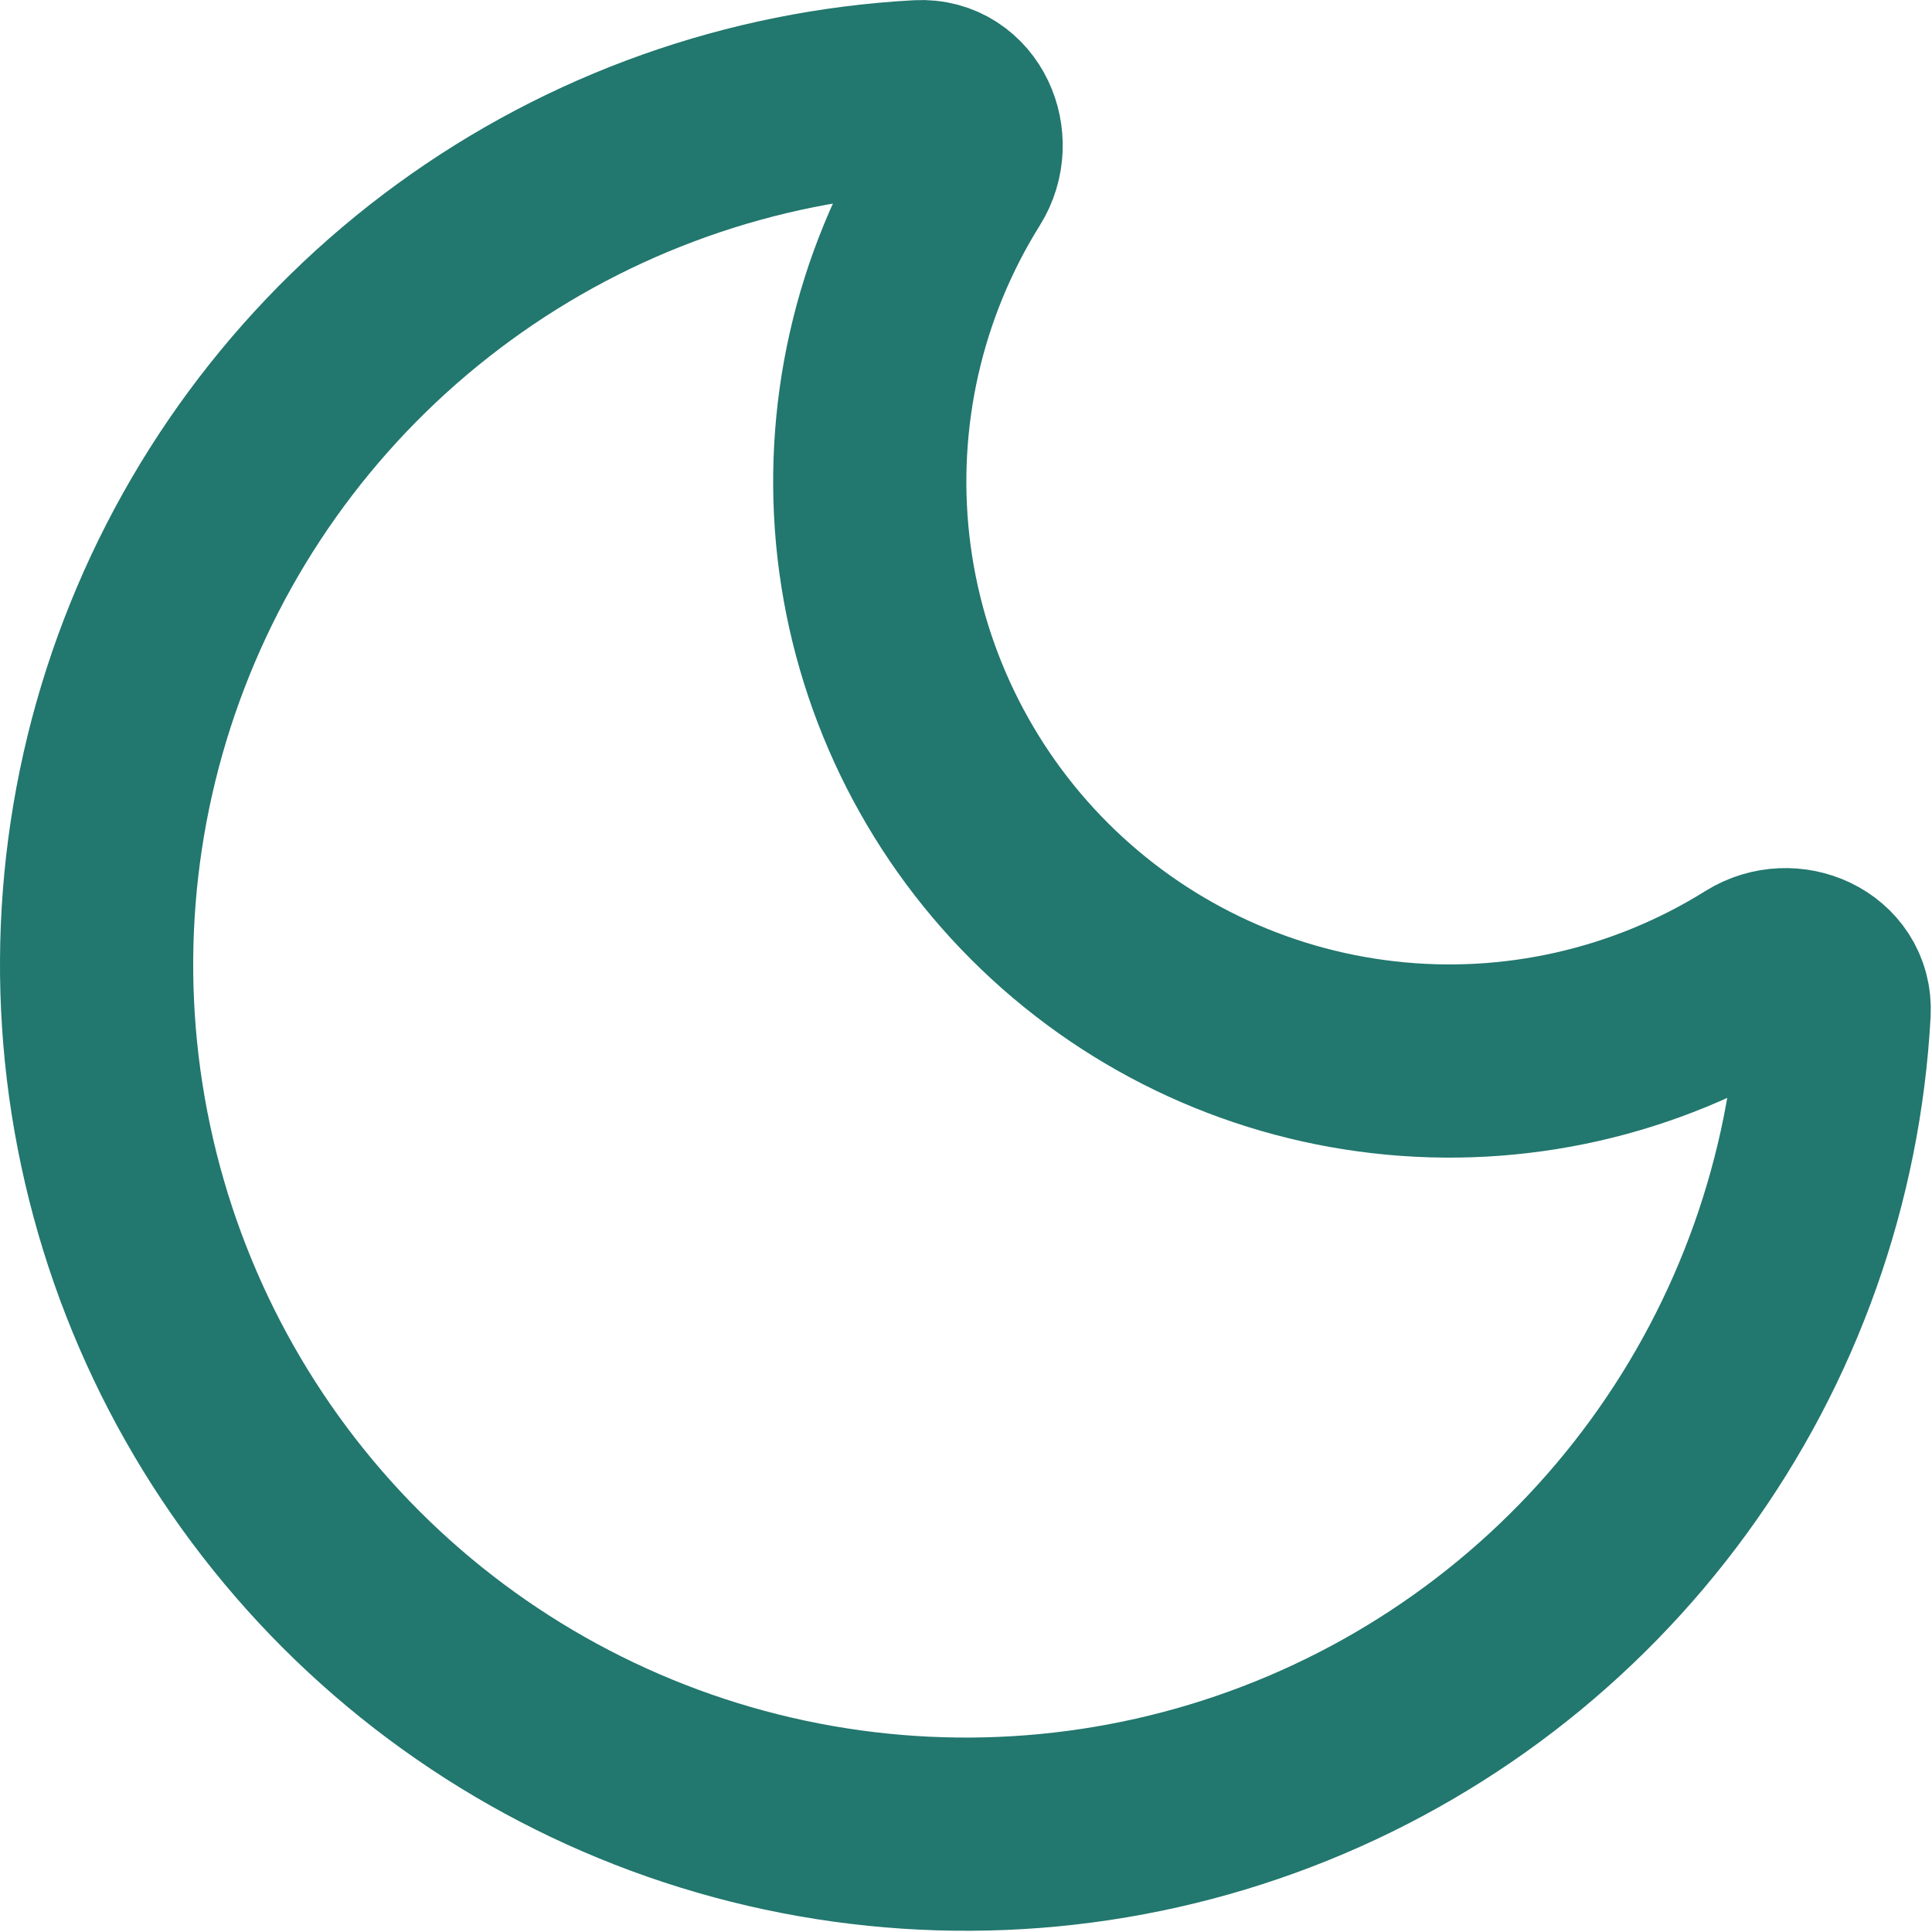
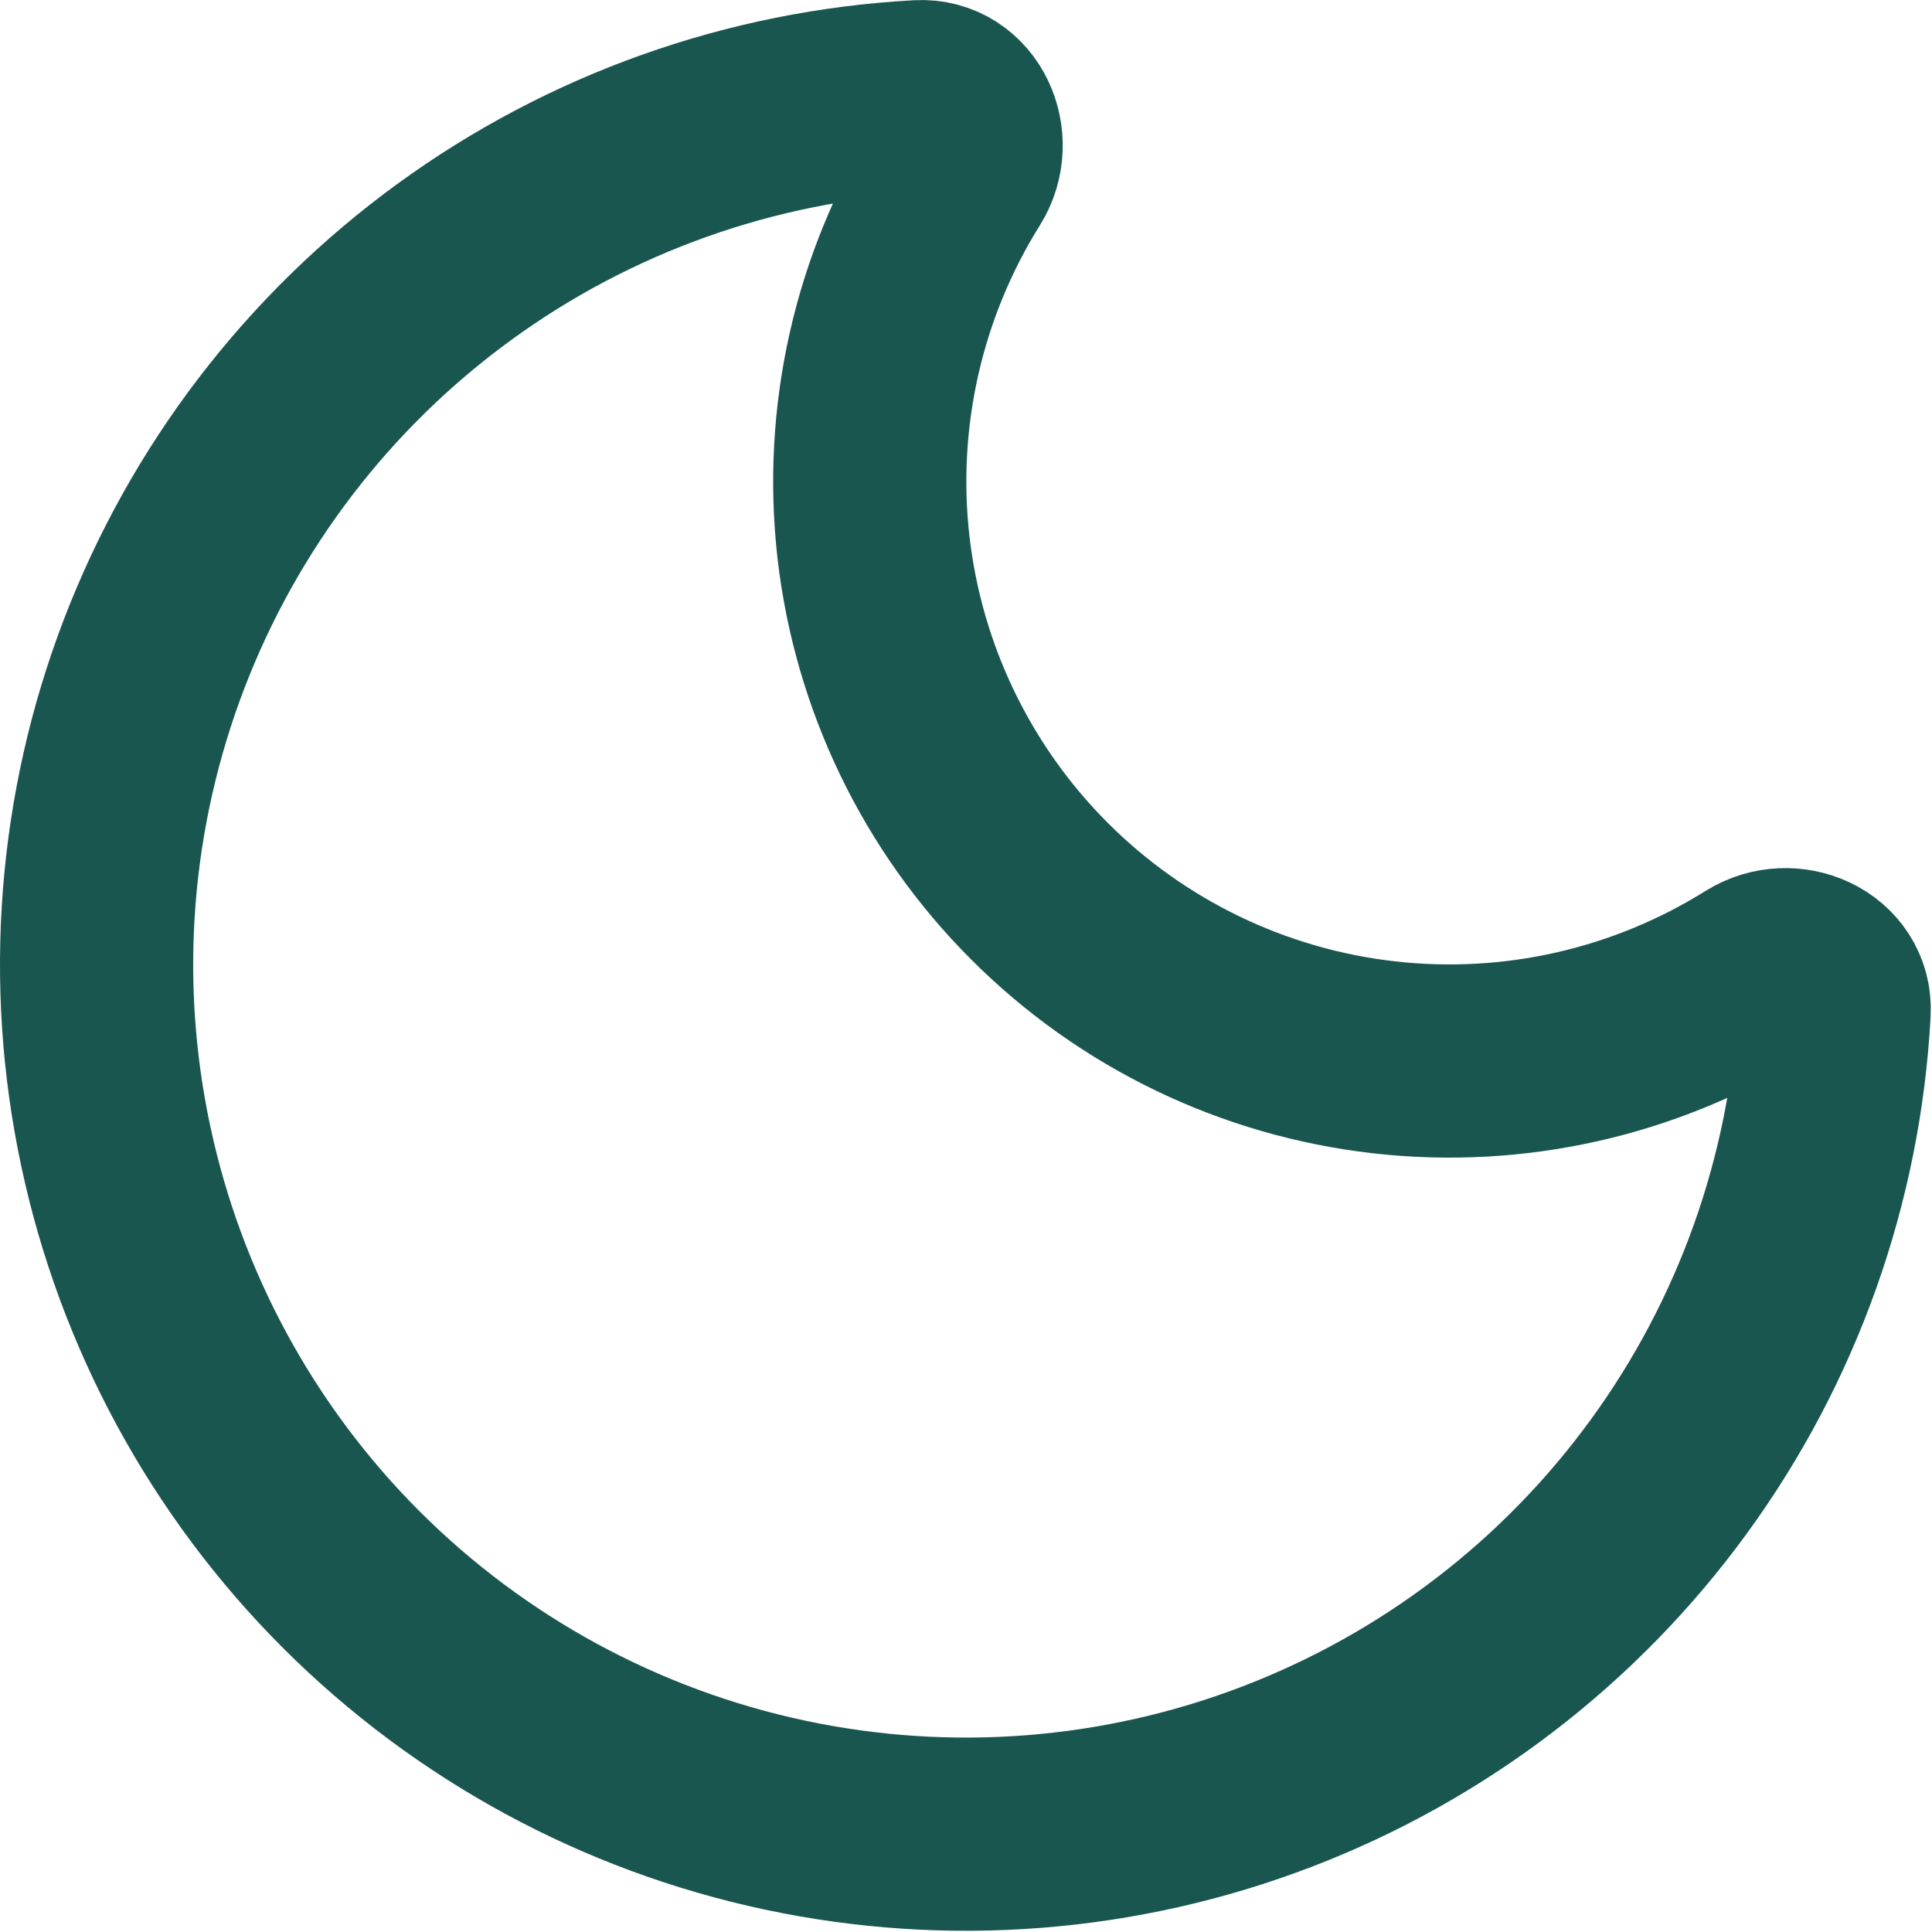
<svg xmlns="http://www.w3.org/2000/svg" width="20" height="20" viewBox="0 0 20 20" fill="none">
-   <path d="M18.987 10.473C18.893 12.209 18.299 13.881 17.275 15.286C16.251 16.692 14.843 17.77 13.219 18.392C11.595 19.014 9.826 19.152 8.126 18.79C6.425 18.428 4.866 17.581 3.636 16.352C2.407 15.123 1.56 13.563 1.198 11.863C0.835 10.162 0.973 8.393 1.595 6.77C2.217 5.146 3.295 3.737 4.701 2.713C6.106 1.689 7.778 1.095 9.514 1.001C9.919 0.979 10.131 1.461 9.916 1.804C9.197 2.954 8.889 4.315 9.042 5.663C9.196 7.011 9.802 8.267 10.761 9.226C11.721 10.186 12.977 10.792 14.325 10.945C15.673 11.099 17.033 10.791 18.184 10.072C18.528 9.857 19.009 10.068 18.987 10.473Z" stroke="#22776E" stroke-width="2" stroke-linecap="round" stroke-linejoin="round" />
+   <path d="M18.987 10.473C18.893 12.209 18.299 13.881 17.275 15.286C16.251 16.692 14.843 17.77 13.219 18.392C11.595 19.014 9.826 19.152 8.126 18.79C6.425 18.428 4.866 17.581 3.636 16.352C2.407 15.123 1.56 13.563 1.198 11.863C0.835 10.162 0.973 8.393 1.595 6.77C2.217 5.146 3.295 3.737 4.701 2.713C6.106 1.689 7.778 1.095 9.514 1.001C9.919 0.979 10.131 1.461 9.916 1.804C9.197 2.954 8.889 4.315 9.042 5.663C9.196 7.011 9.802 8.267 10.761 9.226C11.721 10.186 12.977 10.792 14.325 10.945C15.673 11.099 17.033 10.791 18.184 10.072C18.528 9.857 19.009 10.068 18.987 10.473Z" stroke="#1A5650" stroke-width="2" stroke-linecap="round" stroke-linejoin="round" />
</svg>
